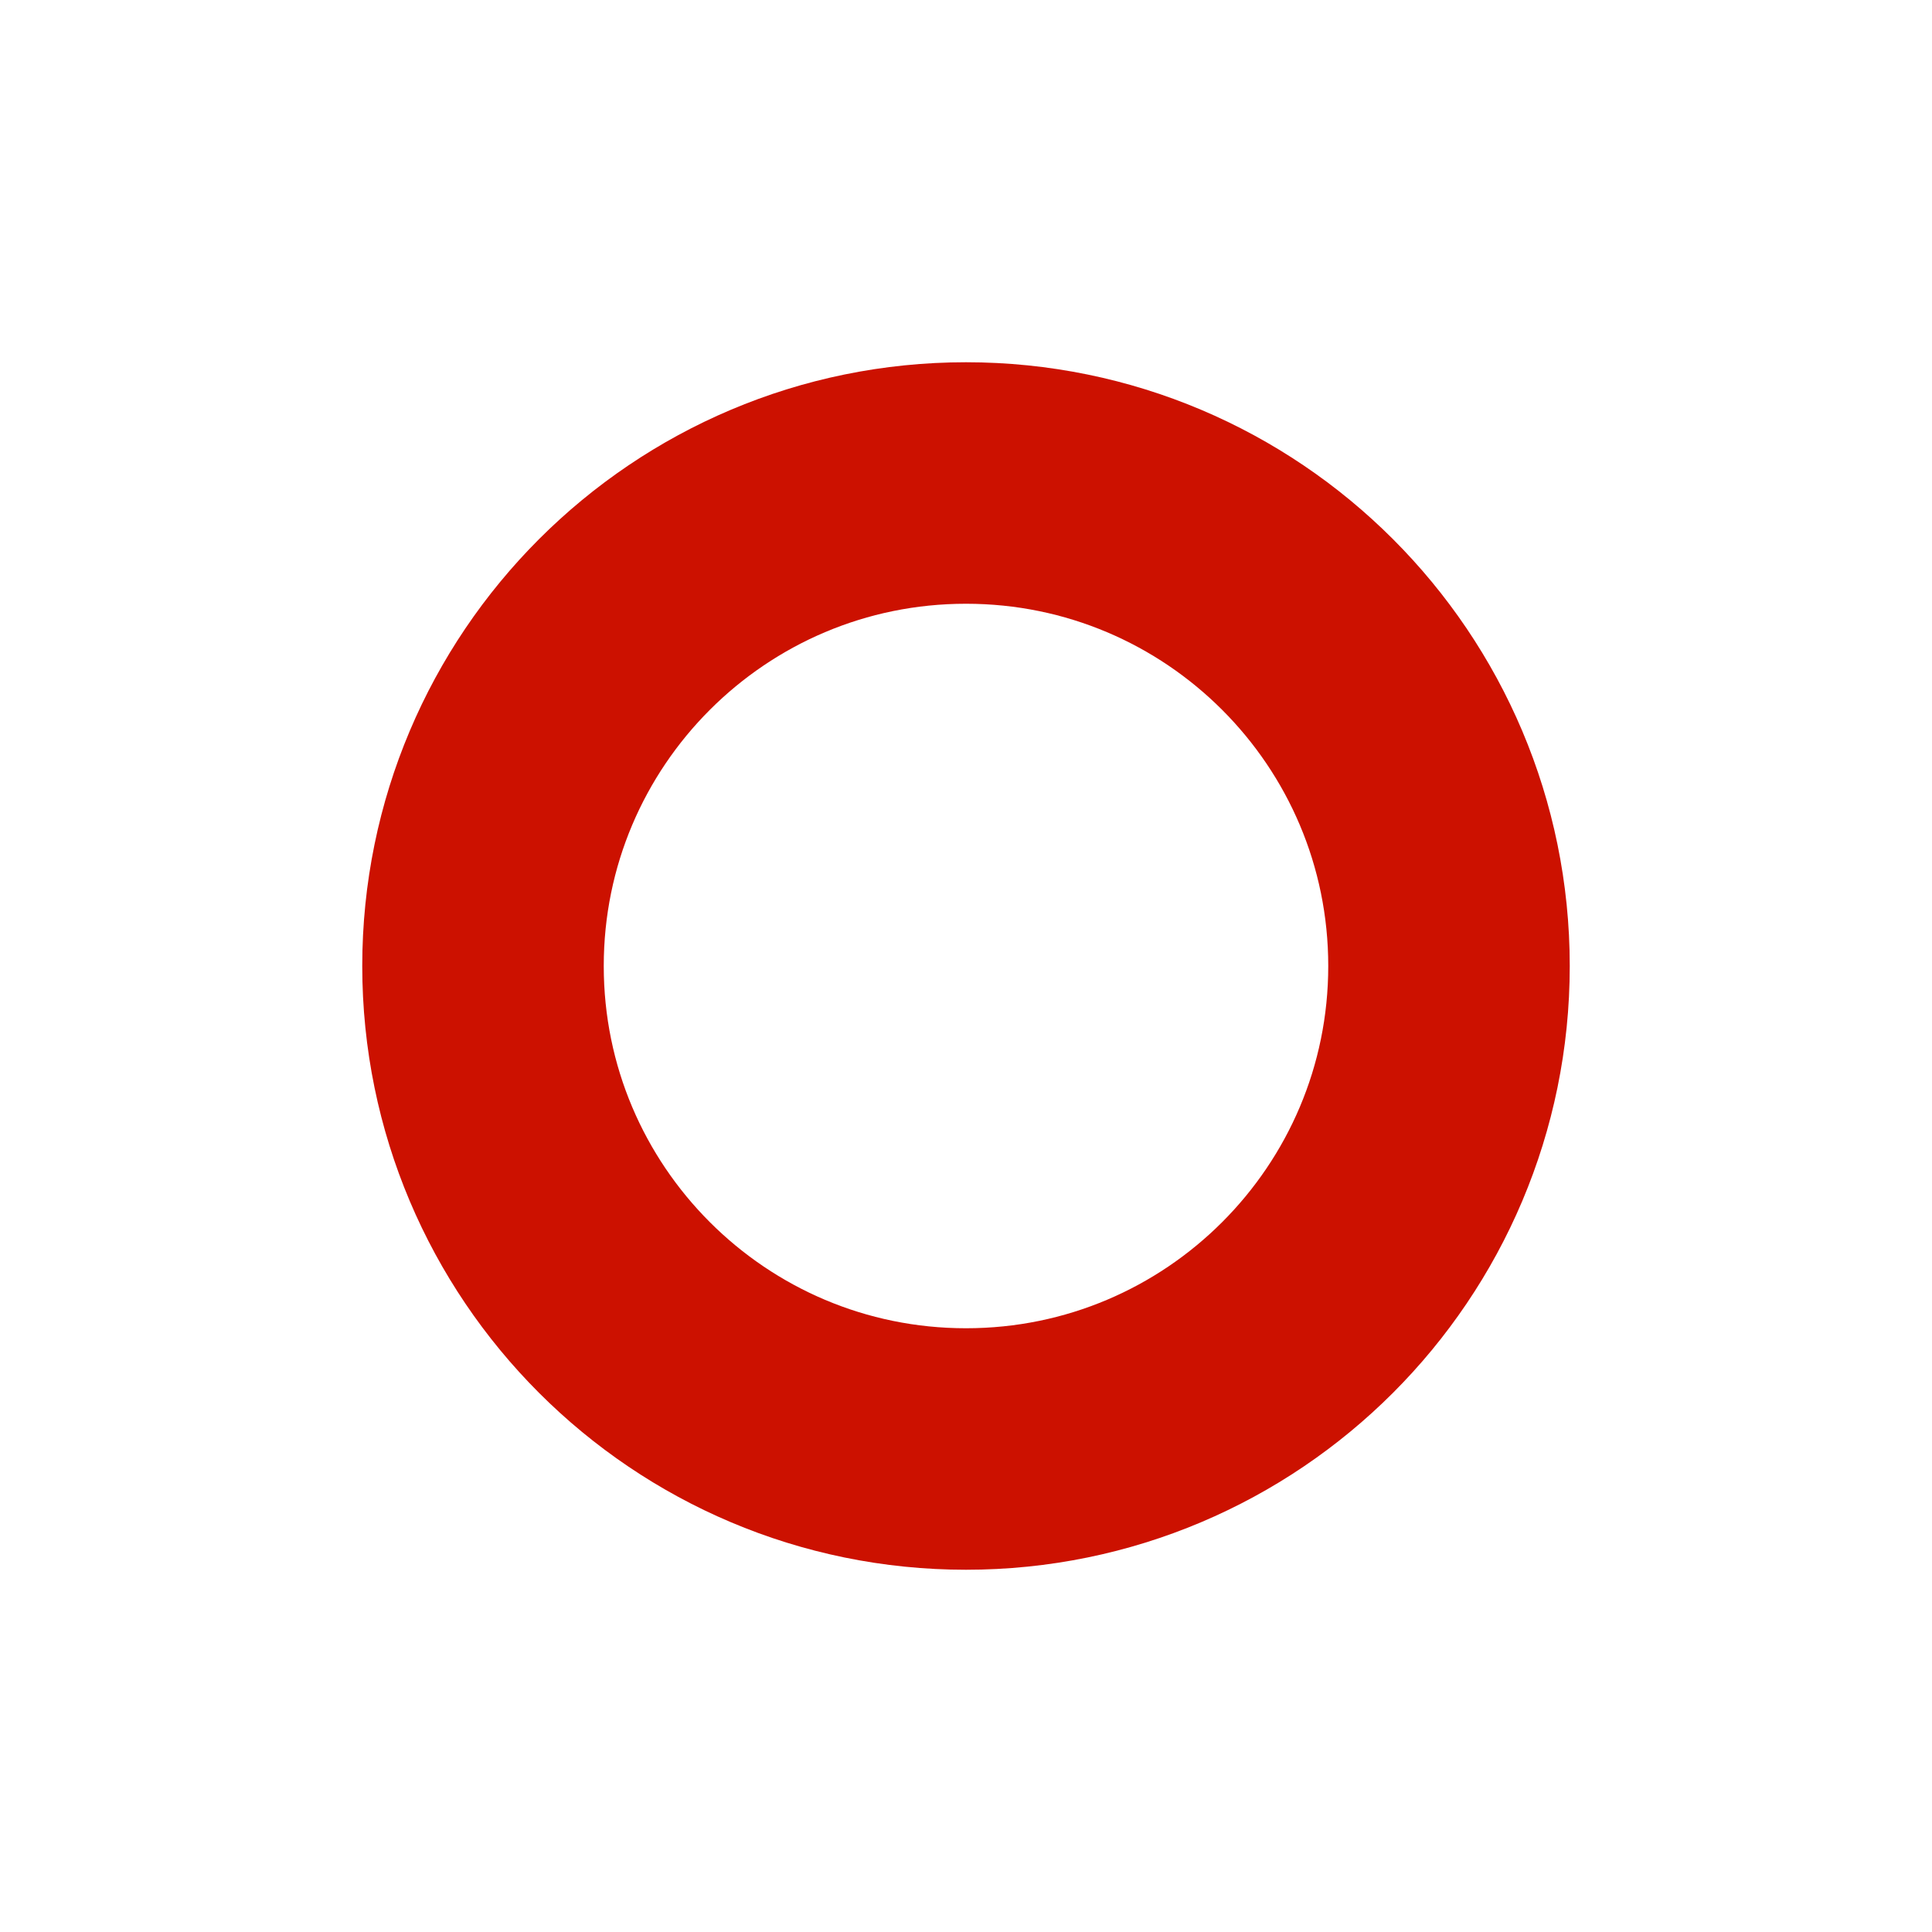
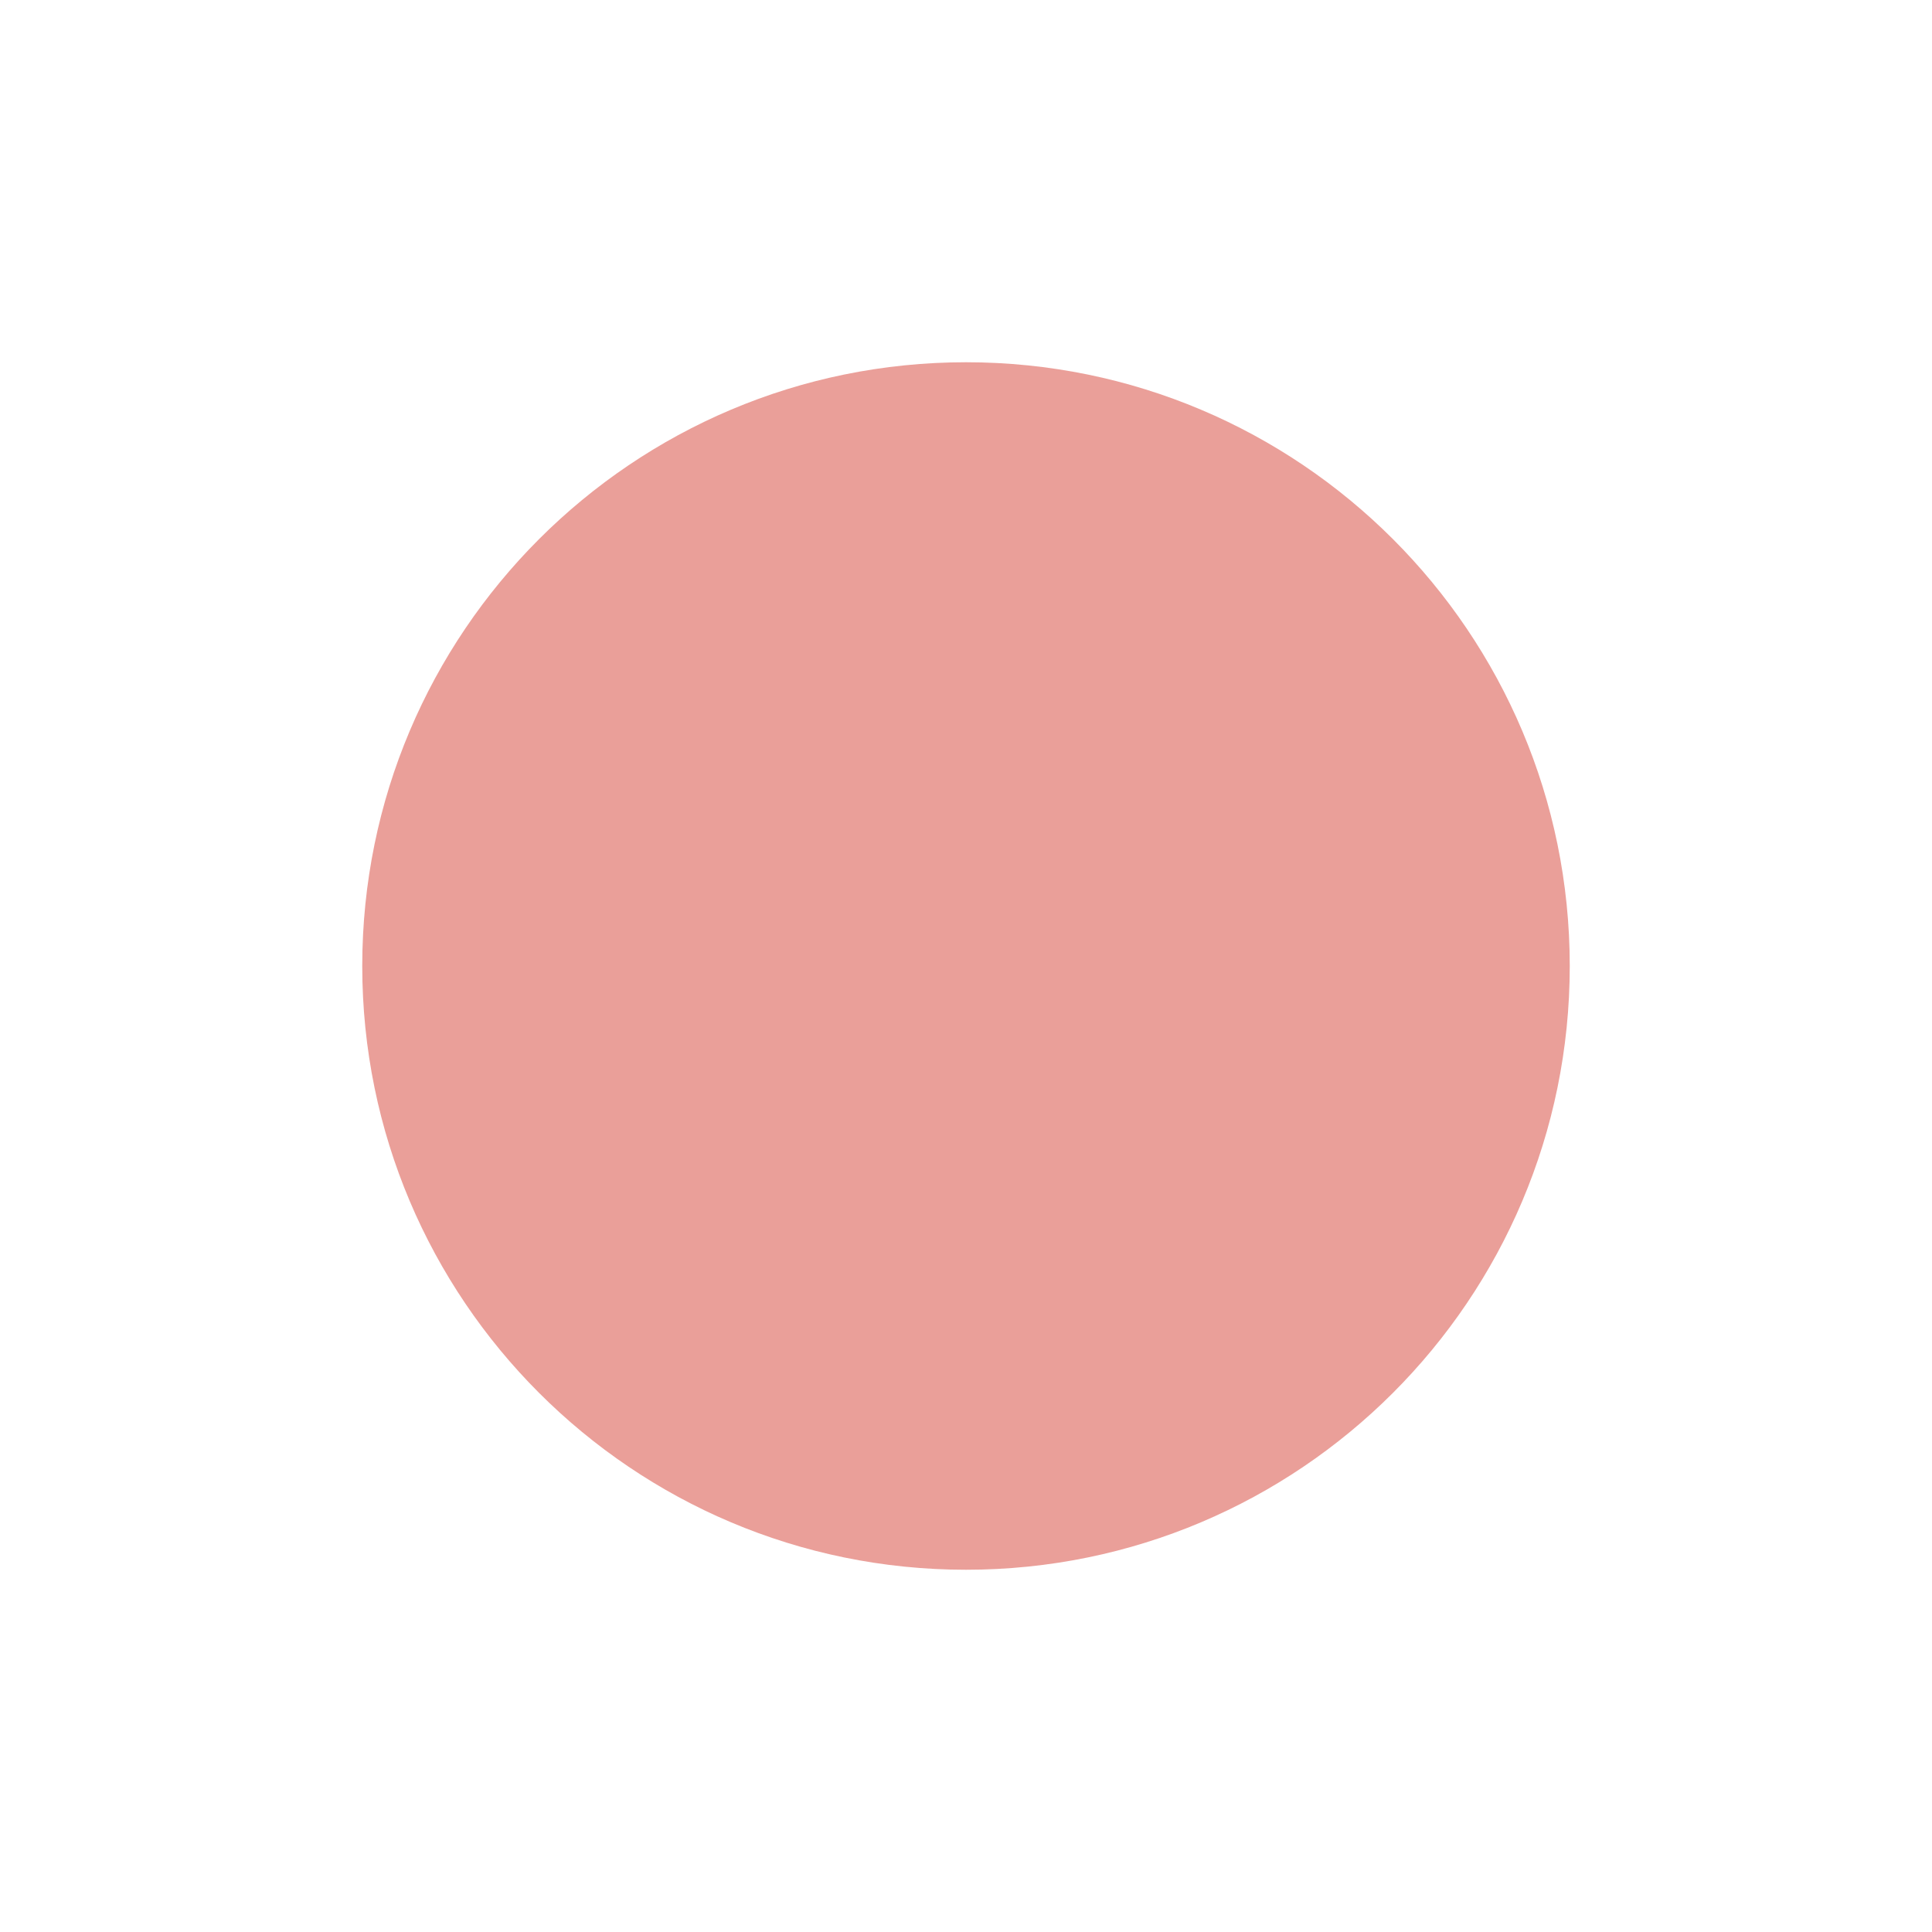
<svg xmlns="http://www.w3.org/2000/svg" width="16" height="16" viewBox="0 0 16 16">
  <g fill="none" fill-rule="evenodd">
-     <g stroke="#c10" stroke-width="2">
-       <circle cx="8" cy="8" r="4" />
+     <g fill="#c10" fill-opacity=".4">
+       <circle cx="8" cy="8" r="5" />
    </g>
  </g>
</svg>
